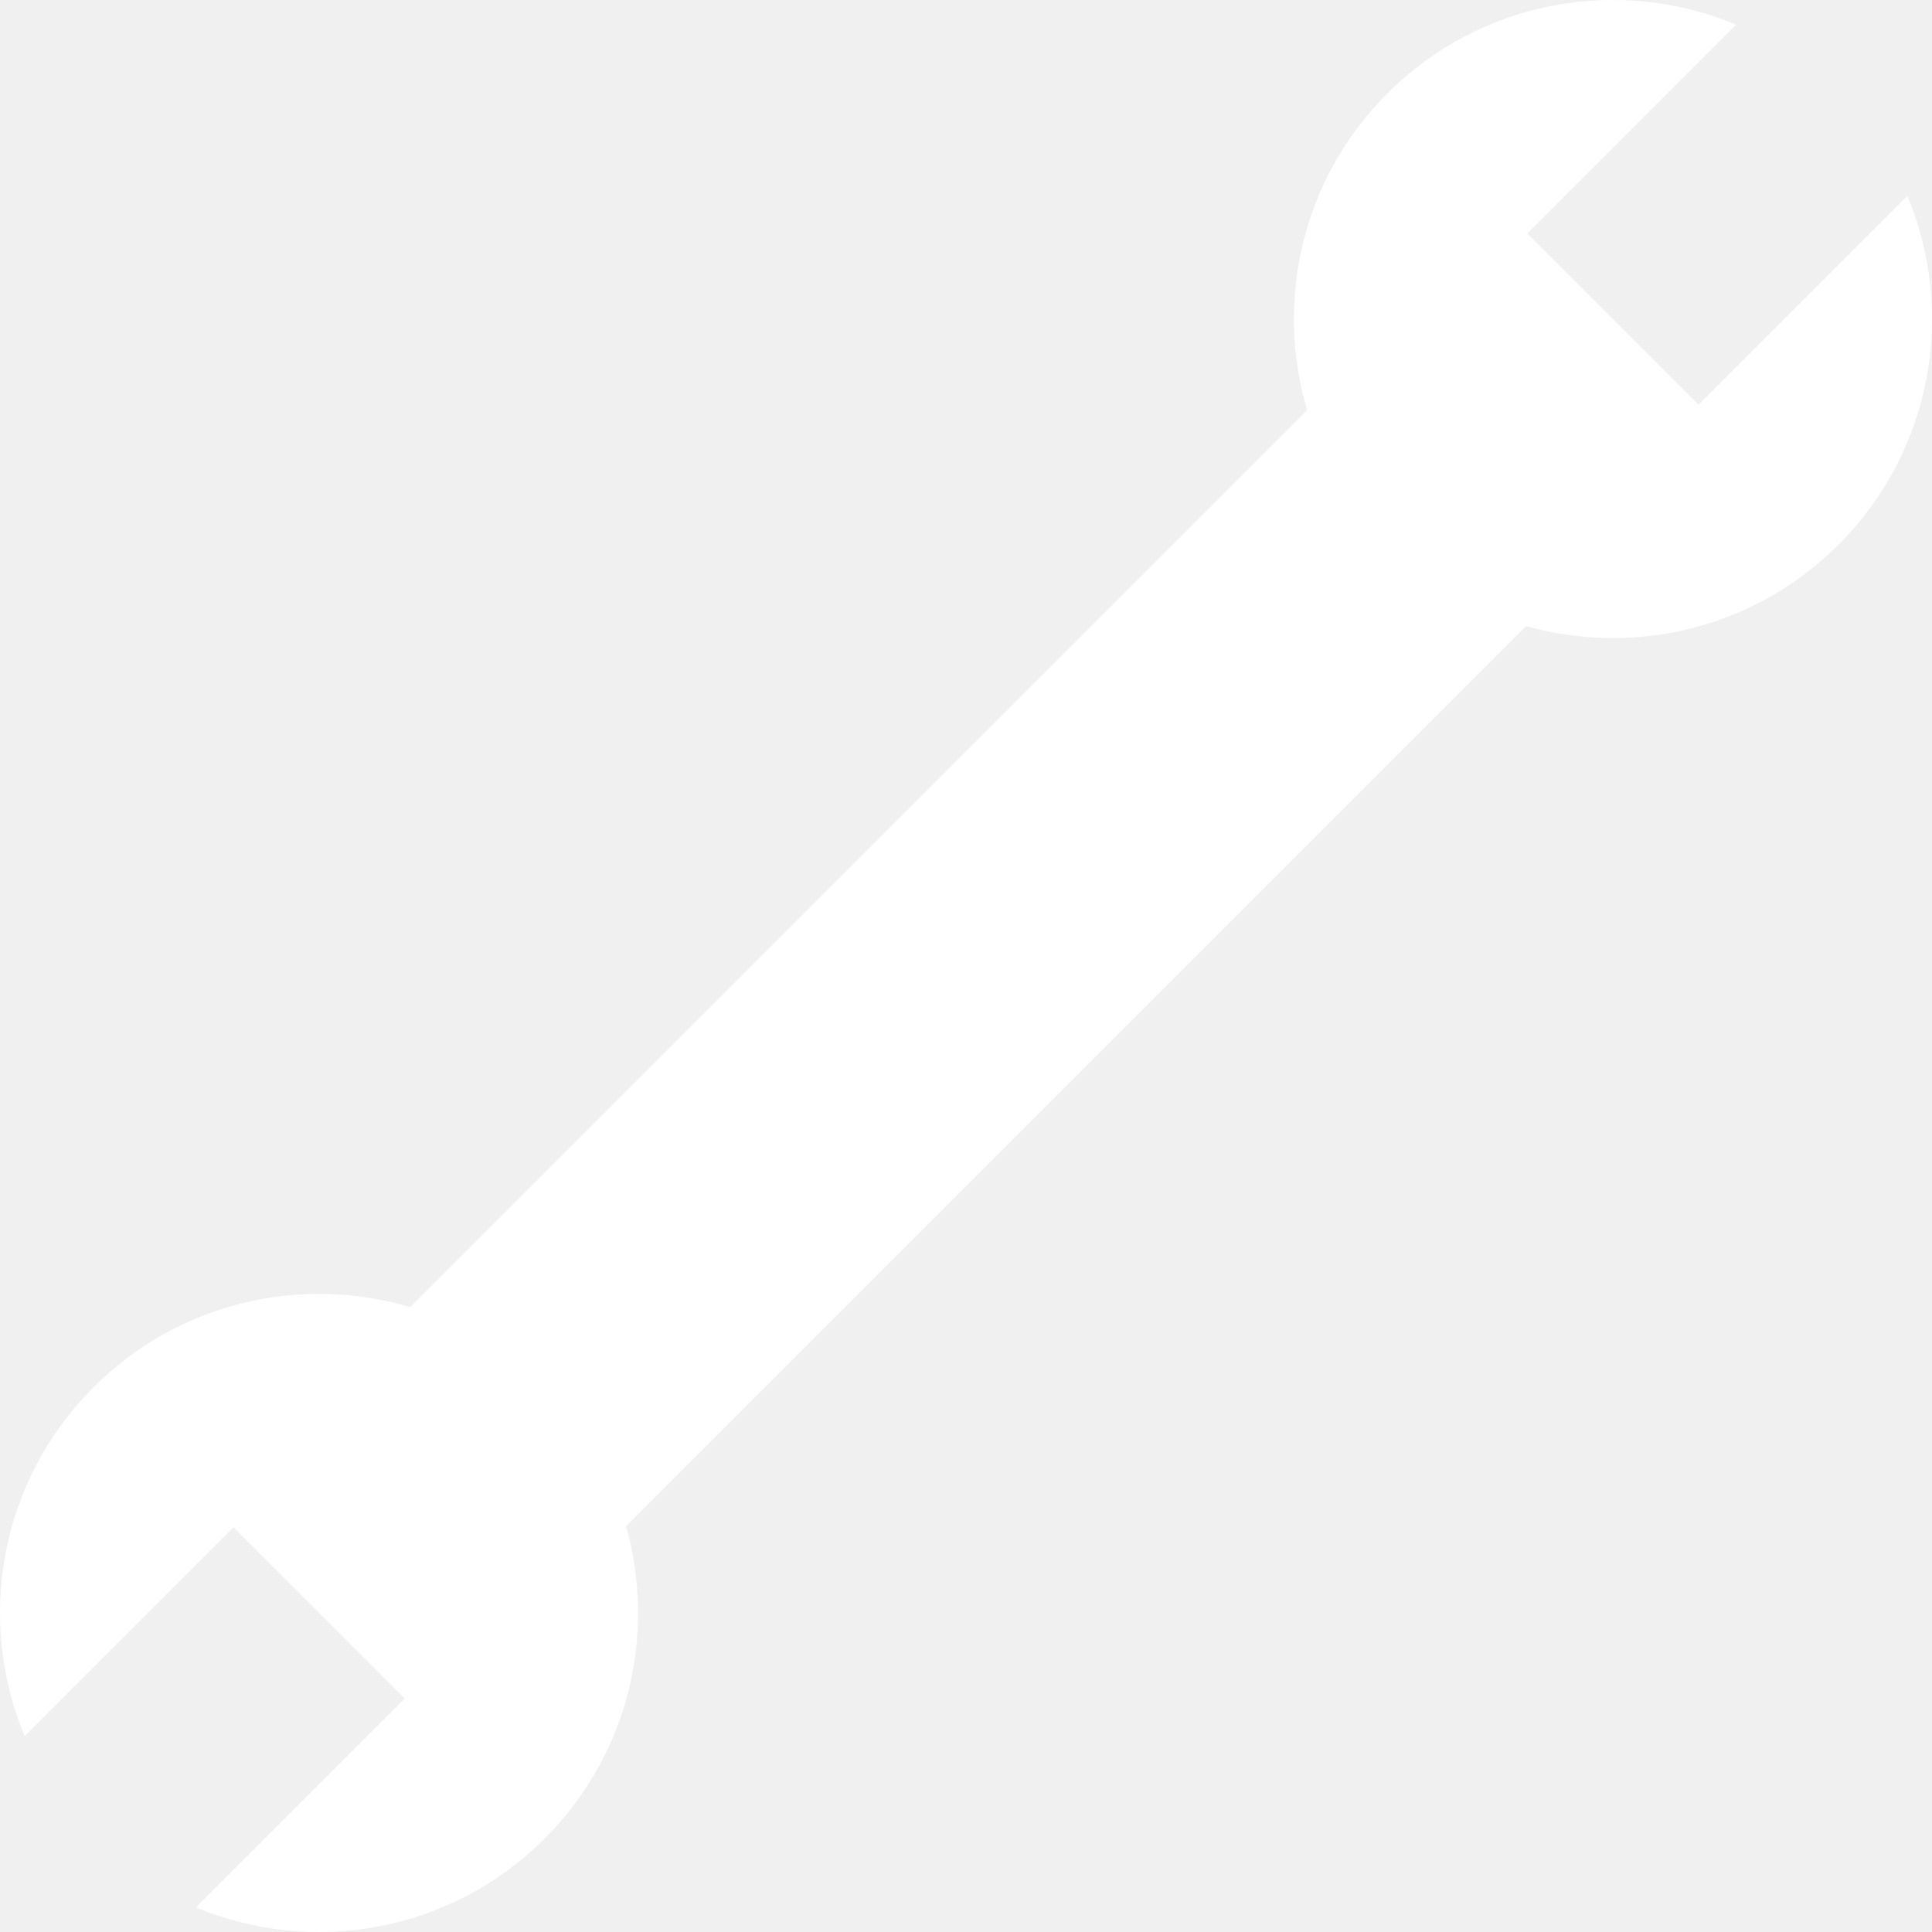
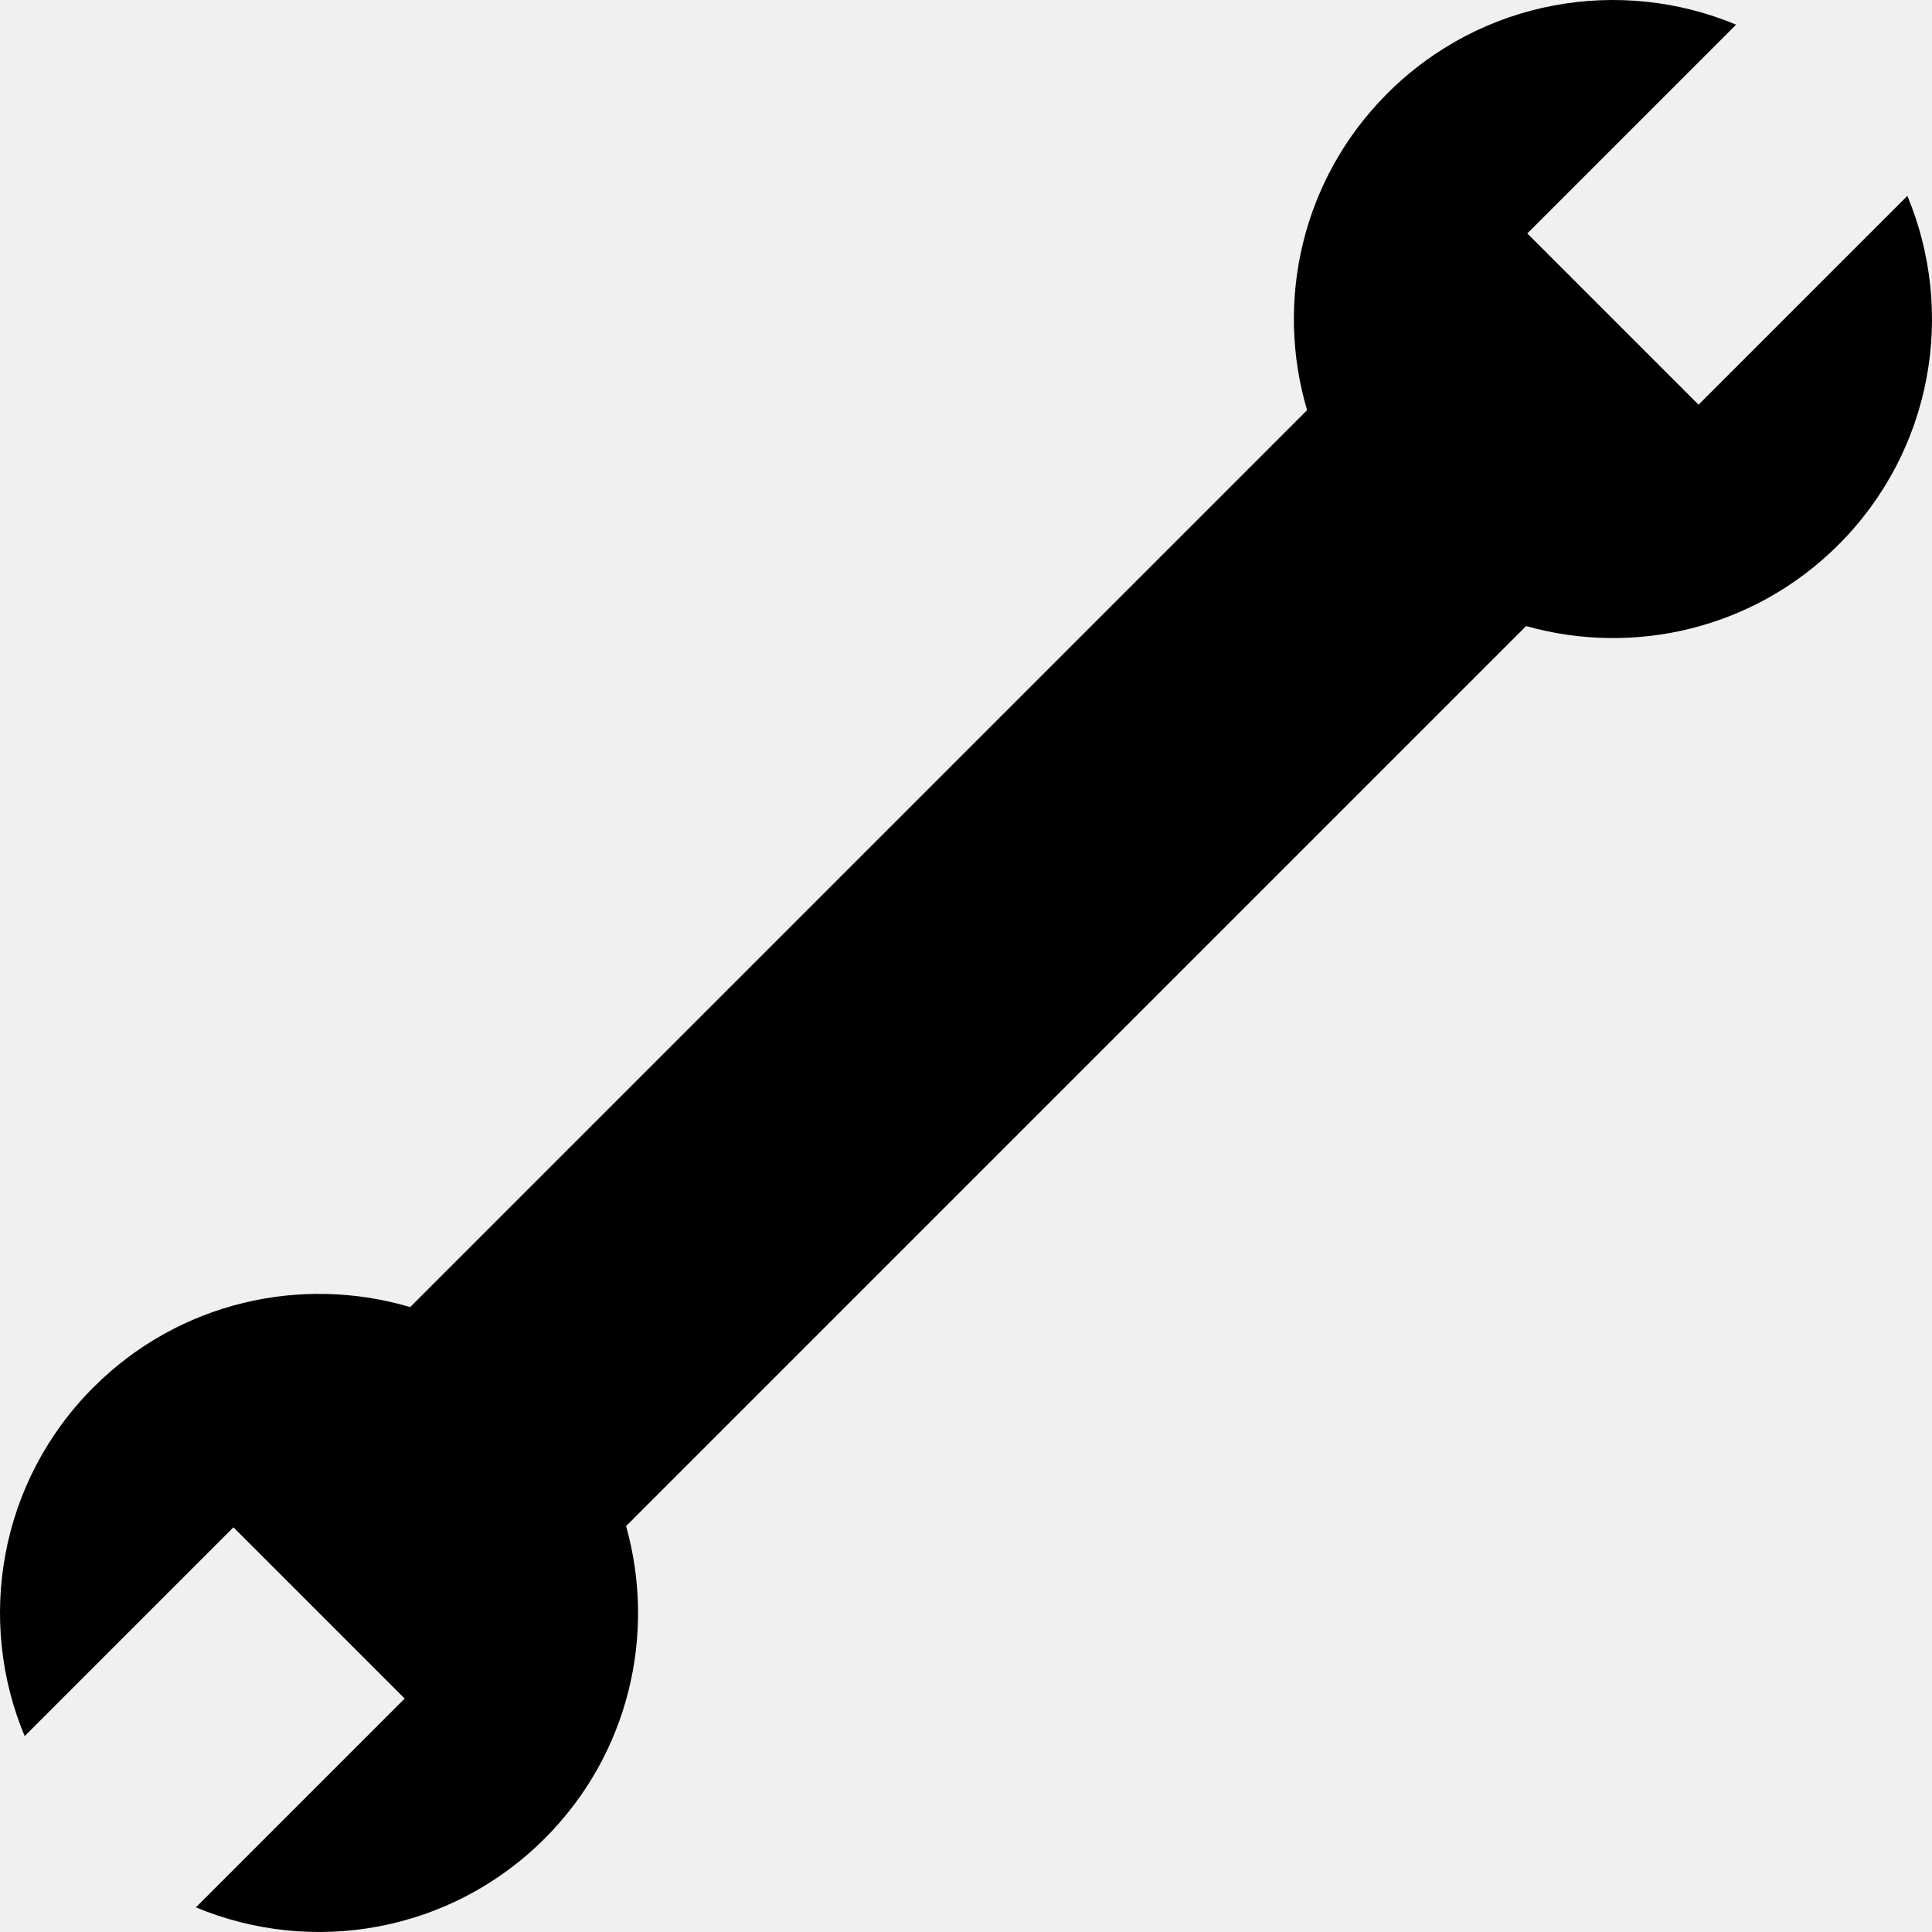
- <svg xmlns="http://www.w3.org/2000/svg" id="Capa_1" enable-background="new 0 0 509.738 509.738" height="512px" viewBox="0 0 509.738 509.738" width="512px">
+ <svg xmlns="http://www.w3.org/2000/svg" id="Capa_1" enable-background="new 0 0 509.738 509.738" height="512" viewBox="0 0 509.738 509.738" width="512">
  <g id="XMLID_1_">
-     <path id="XMLID_290_" d="m165.182 402.647 237.464-237.464c28.37 7.996 60.11.85 82.435-21.475 24.879-24.879 30.932-61.455 18.152-92.021l-55.086 55.086-45.182-45.182 55.086-55.086c-30.566-12.78-67.142-6.727-92.021 18.152-22.62 22.62-29.675 54.909-21.167 83.561l-236.645 236.645c-28.653-8.507-60.942-1.453-83.561 21.167-24.879 24.879-30.932 61.455-18.152 92.021l55.086-55.086 45.182 45.182-55.086 55.086c30.566 12.78 67.142 6.727 92.021-18.152 22.324-22.324 29.47-54.064 21.474-82.434z" fill="#FFFFFF" />
+     <path id="XMLID_290_" d="m165.182 402.647 237.464-237.464c28.37 7.996 60.11.85 82.435-21.475 24.879-24.879 30.932-61.455 18.152-92.021l-55.086 55.086-45.182-45.182 55.086-55.086c-30.566-12.78-67.142-6.727-92.021 18.152-22.62 22.62-29.675 54.909-21.167 83.561l-236.645 236.645c-28.653-8.507-60.942-1.453-83.561 21.167-24.879 24.879-30.932 61.455-18.152 92.021l55.086-55.086 45.182 45.182-55.086 55.086c30.566 12.78 67.142 6.727 92.021-18.152 22.324-22.324 29.47-54.064 21.474-82.434z" />
  </g>
</svg>
